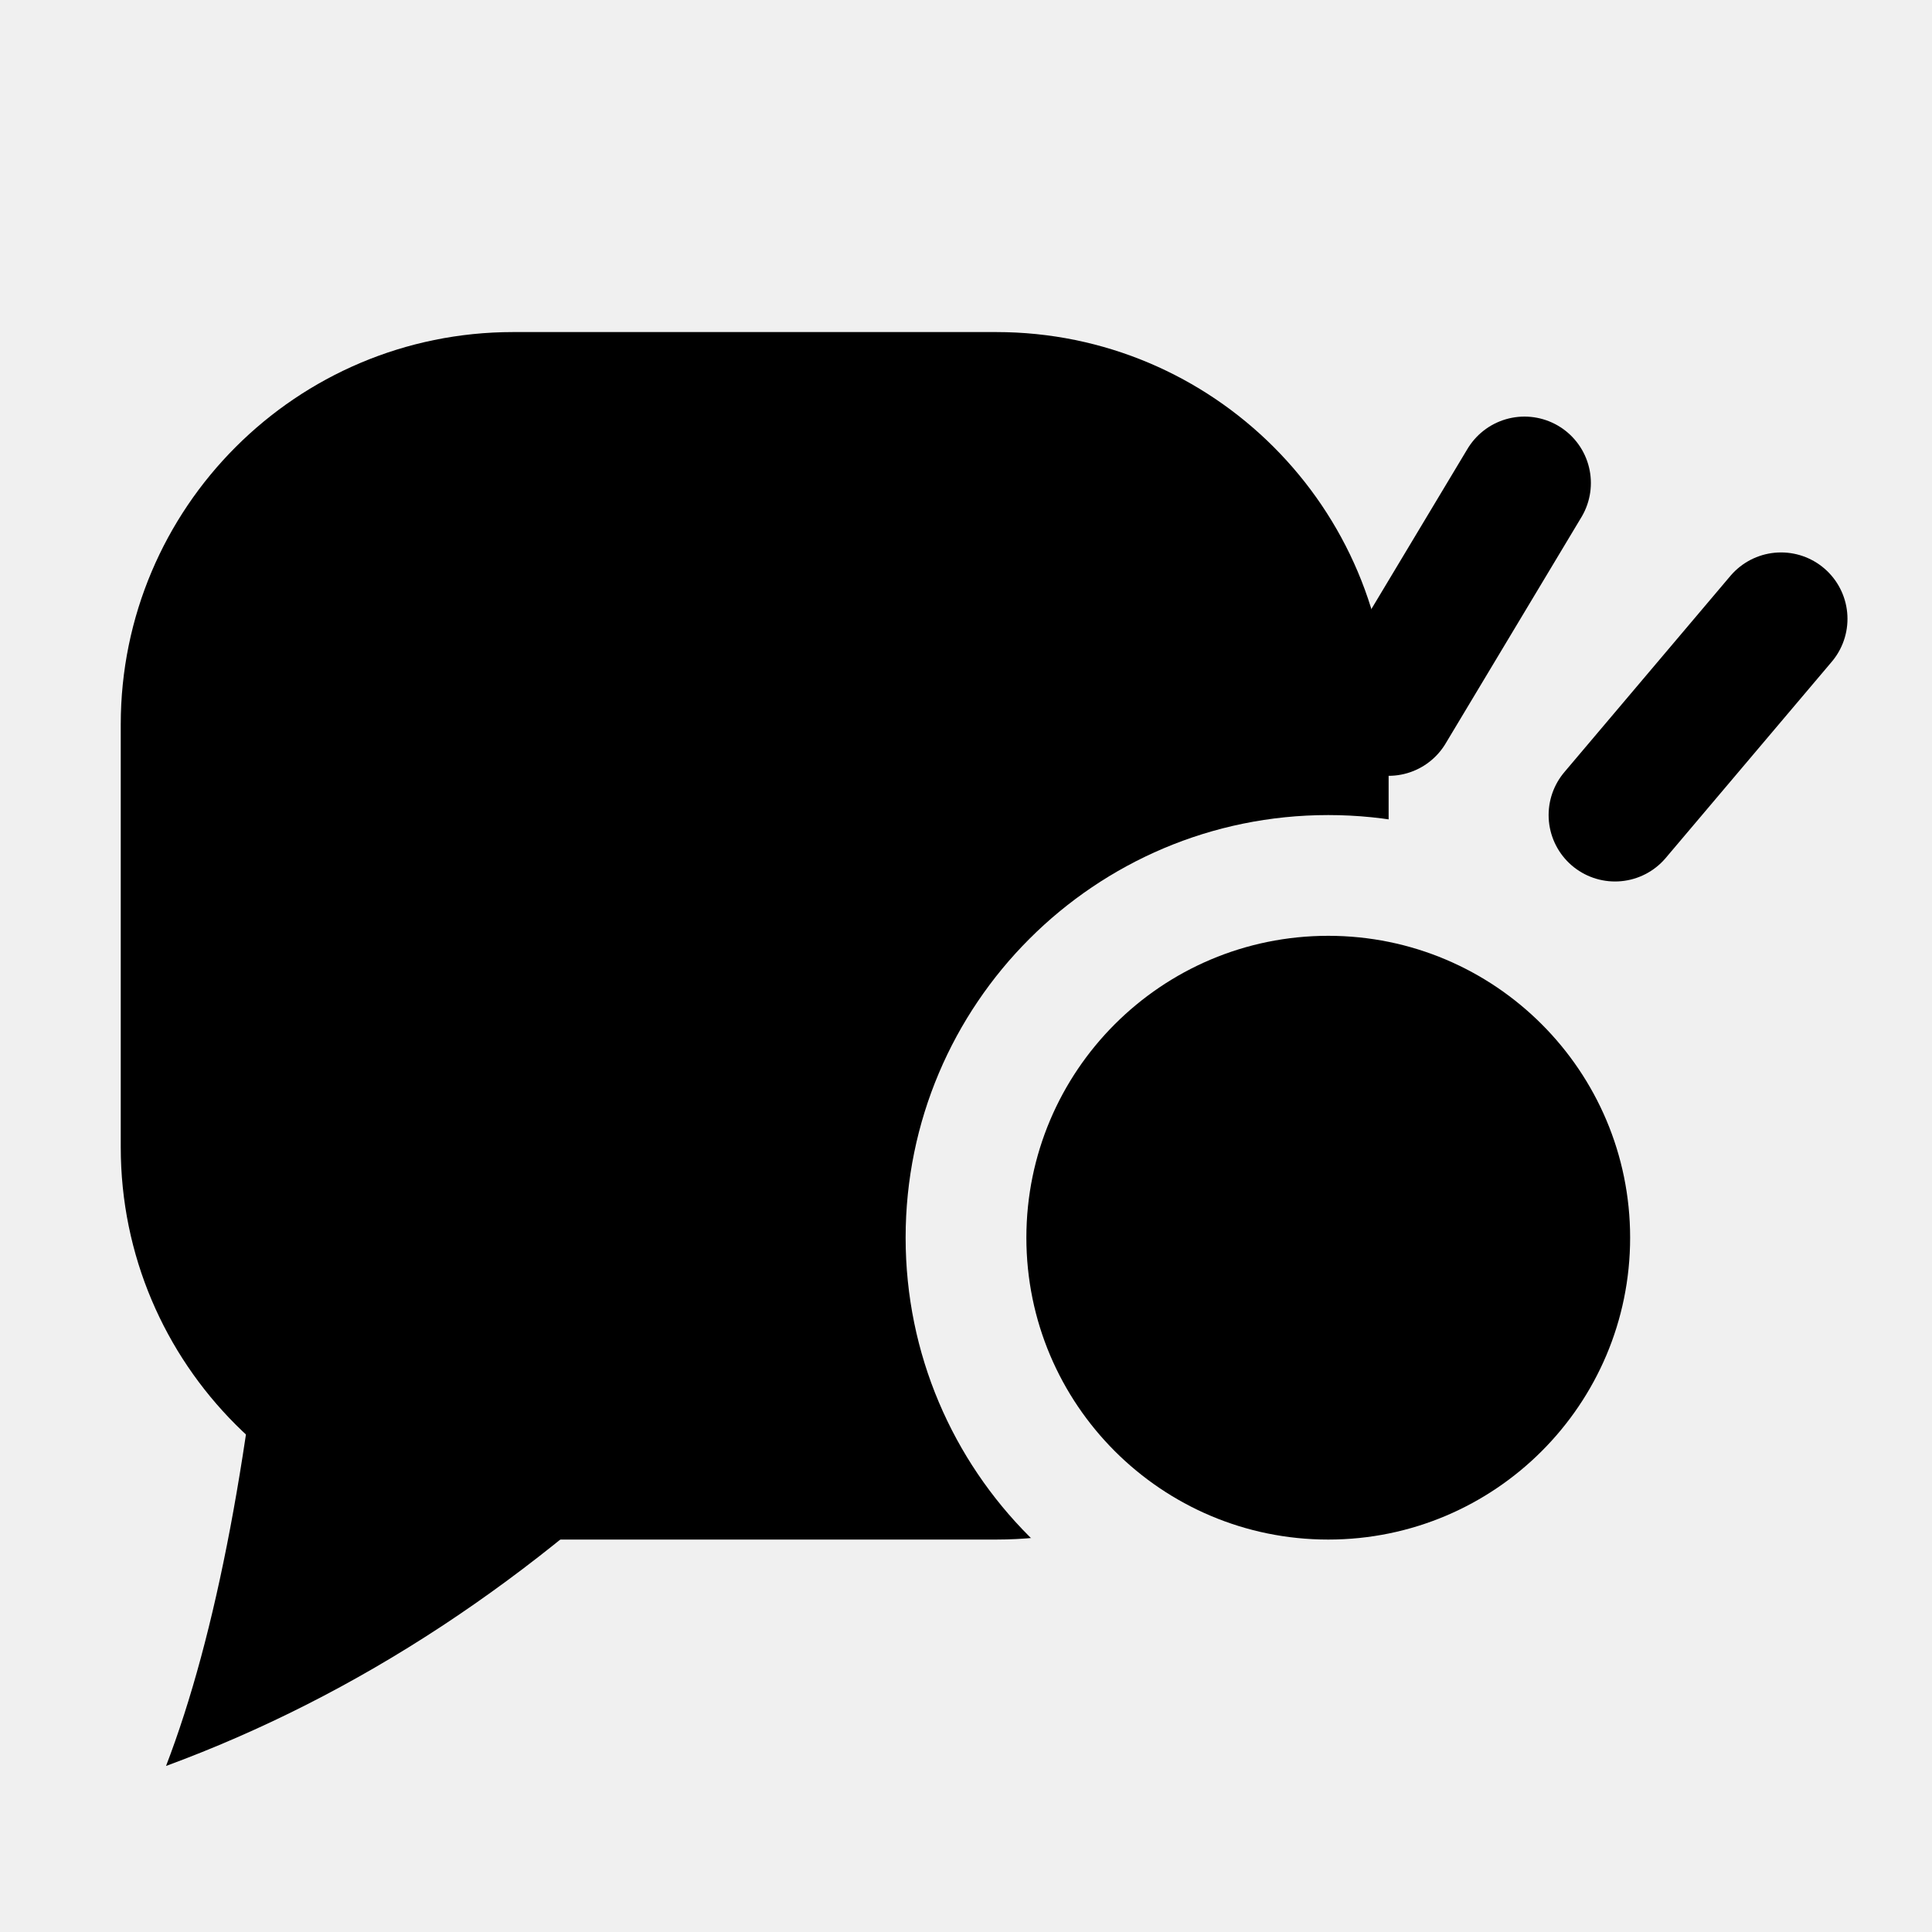
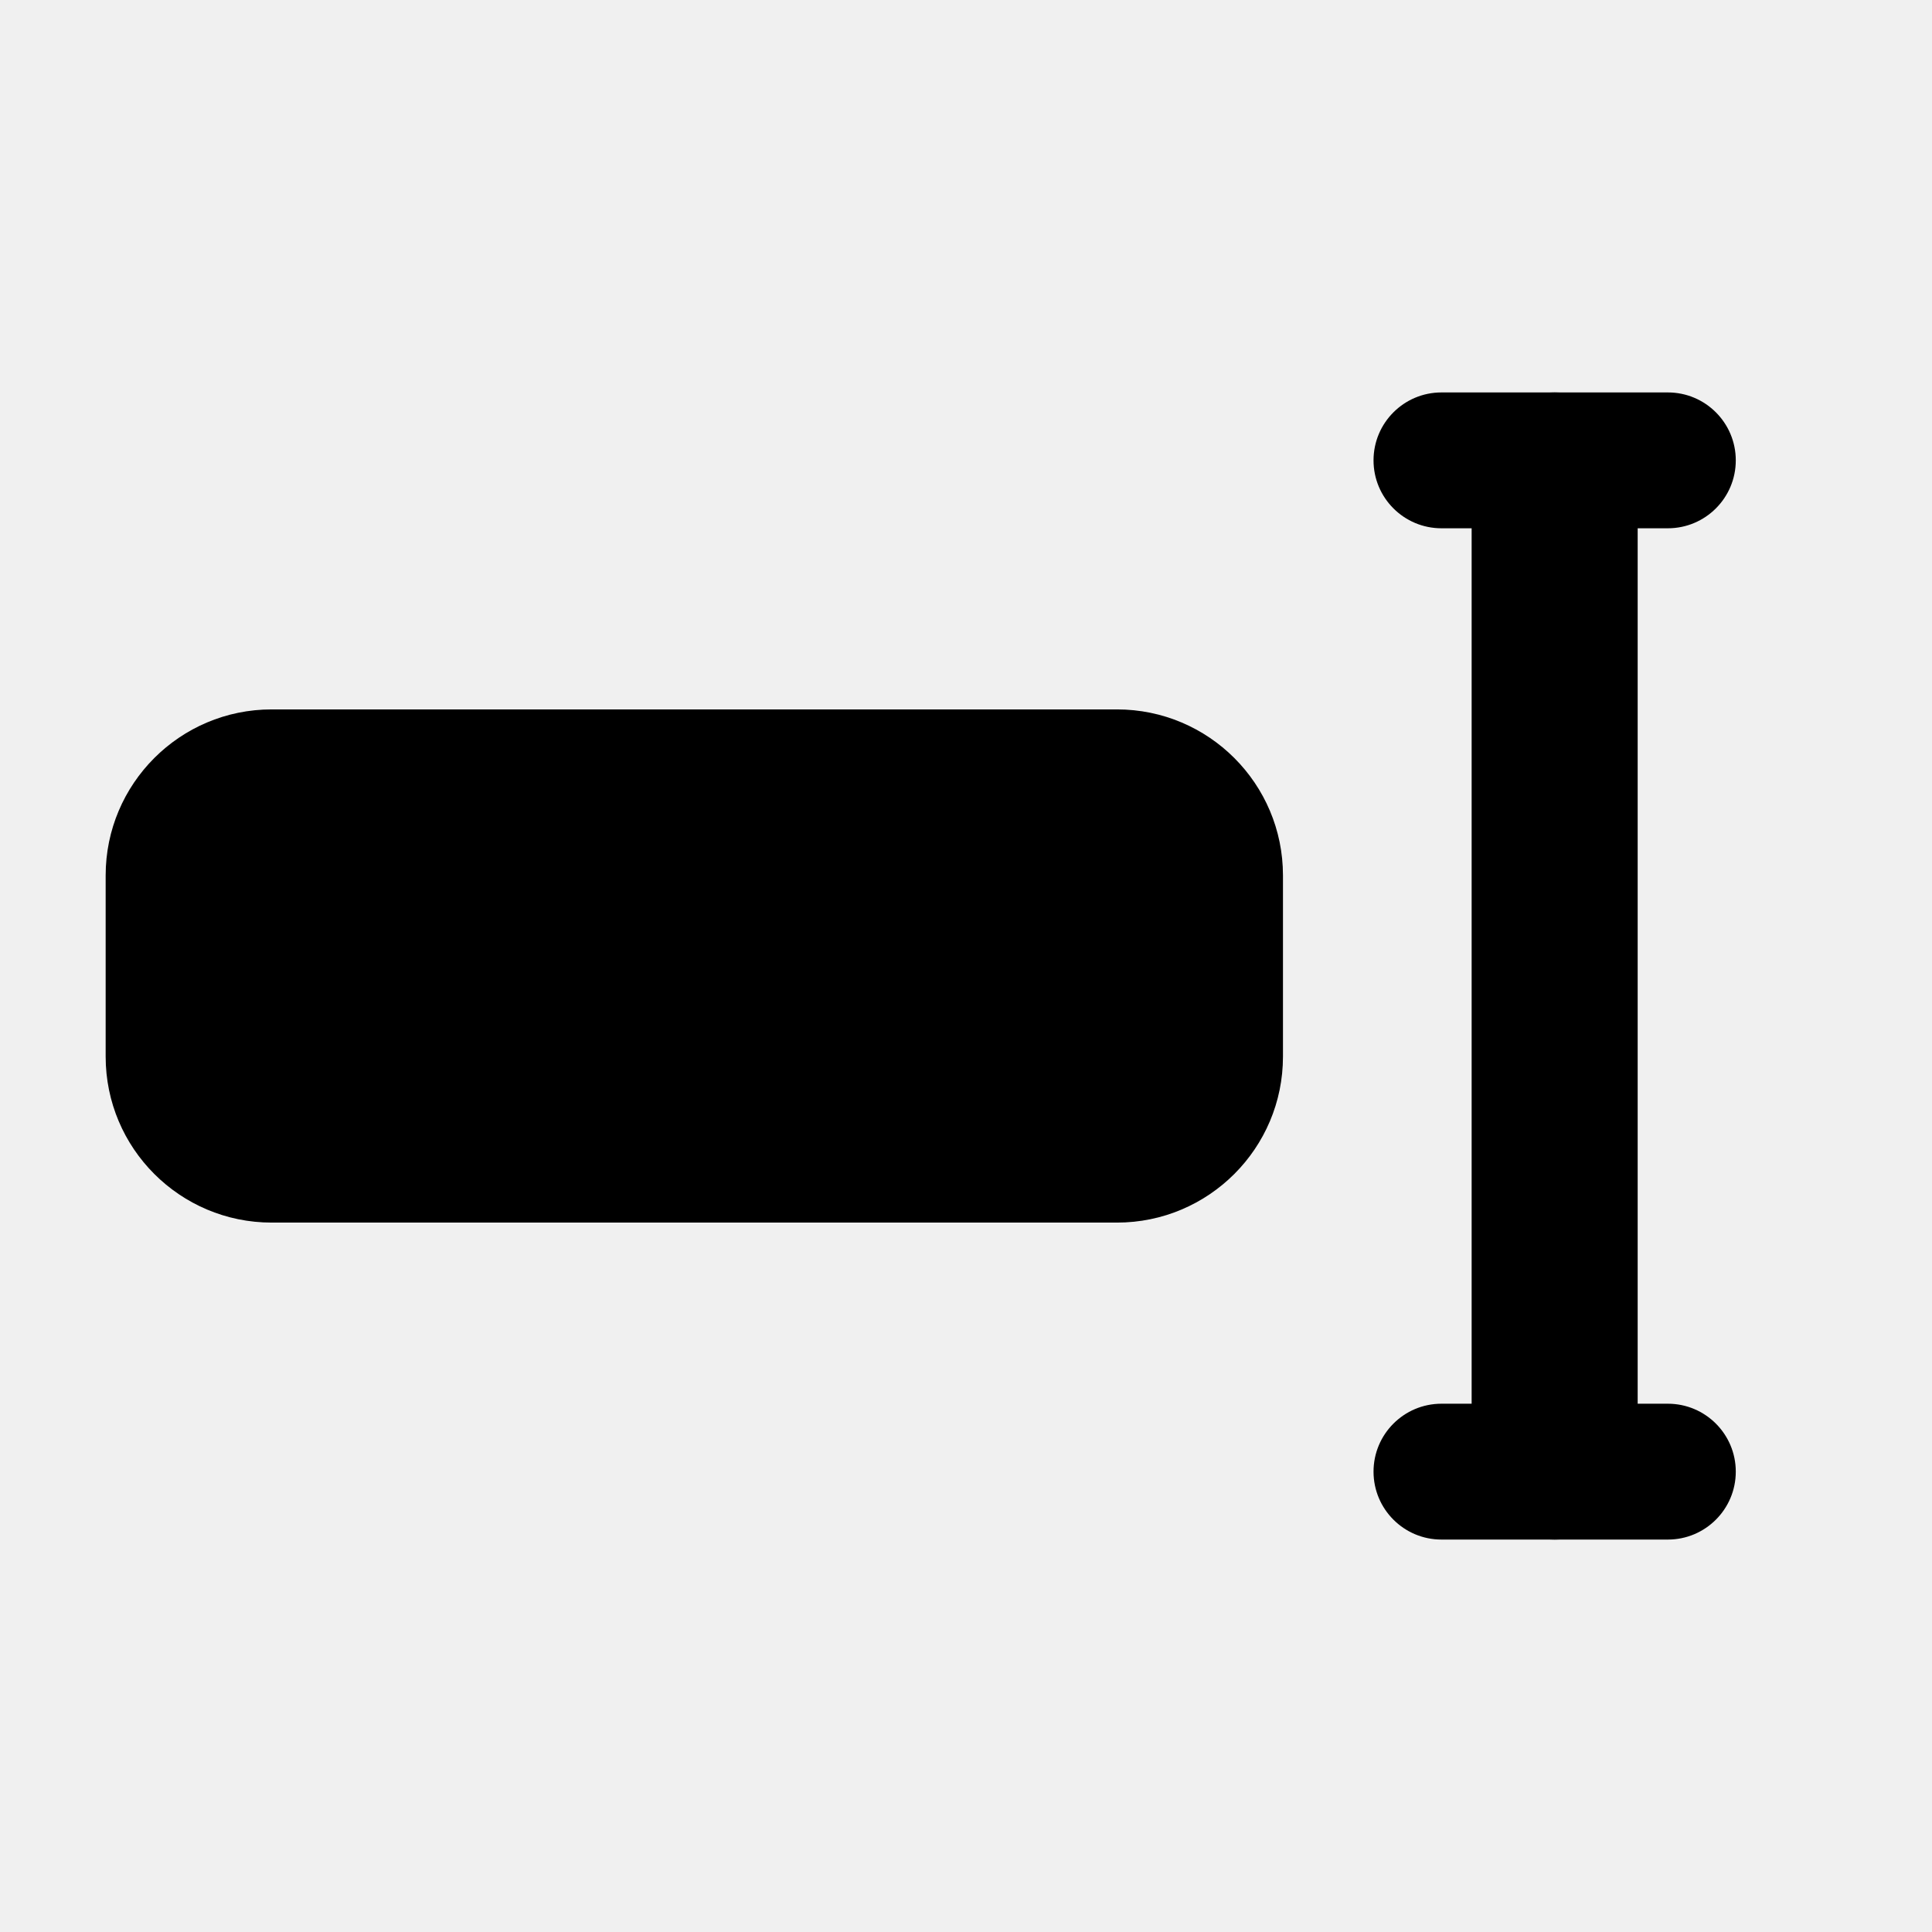
- <svg xmlns="http://www.w3.org/2000/svg" viewBox="0 0 64 64">
-   <defs>
-     <mask id="bite">
-       <rect width="64" height="64" fill="#fff" />
-       <circle cx="44" cy="41" r="14" fill="#000" />
-     </mask>
-   </defs>
-   <g mask="url(#bite)" fill="#000">
-     <rect x="4" y="11" width="42" height="40" rx="13" />
-     <path d="M9 40 Q8 52 5.5 58.5 Q15 55 23 47 Z" />
-   </g>
-   <circle cx="44" cy="41" r="10" fill="#000" />
-   <path d="M46 23.5 L50.5 16 M53.5 27 L59 20.5" stroke="#000" stroke-width="4.4" stroke-linecap="round" fill="none" />
+ <svg xmlns="http://www.w3.org/2000/svg" viewBox="0 0 256 256">
+   <rect x="14" y="94" width="156" height="68" rx="22" fill="#000" />
+   <rect x="195" y="52" width="22" height="152" rx="11" fill="#000" />
+   <rect x="182" y="52" width="48" height="18" rx="9" fill="#000" />
+   <rect x="182" y="186" width="48" height="18" rx="9" fill="#000" />
</svg>
